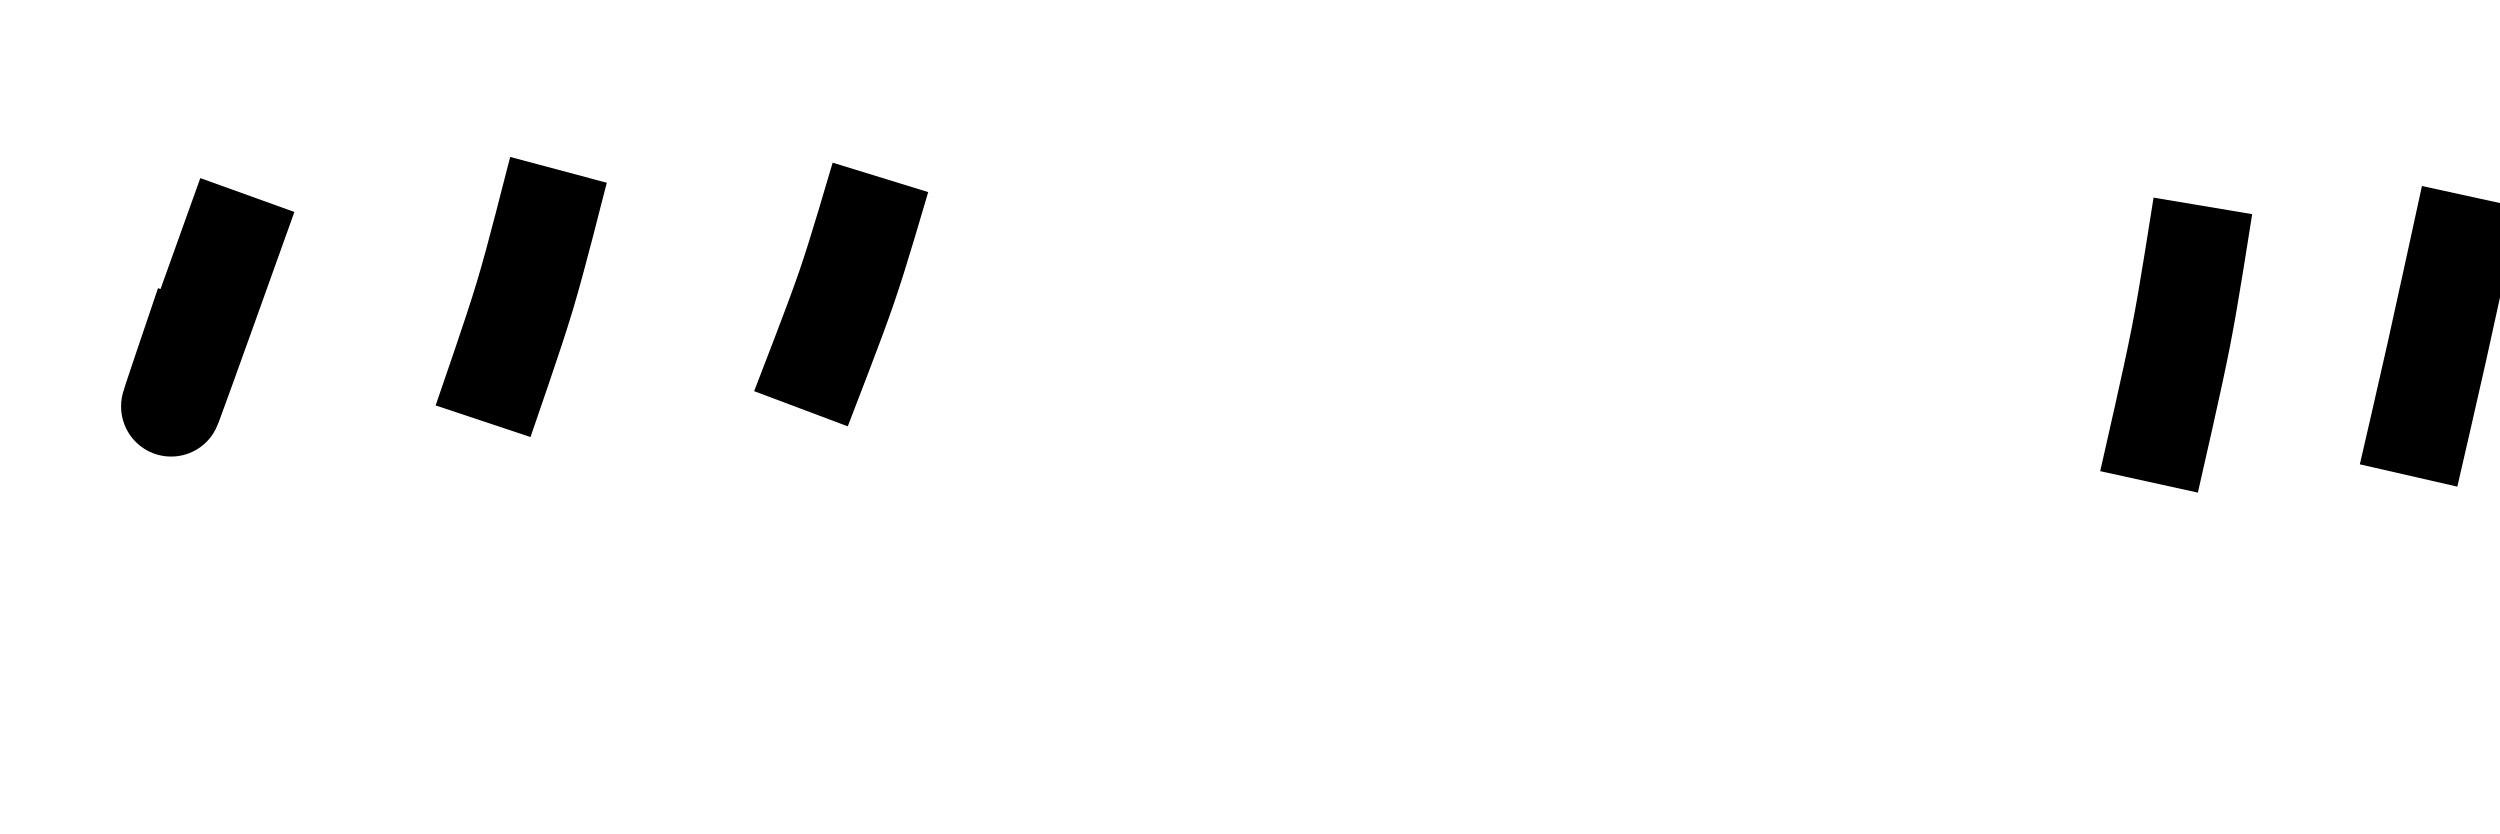
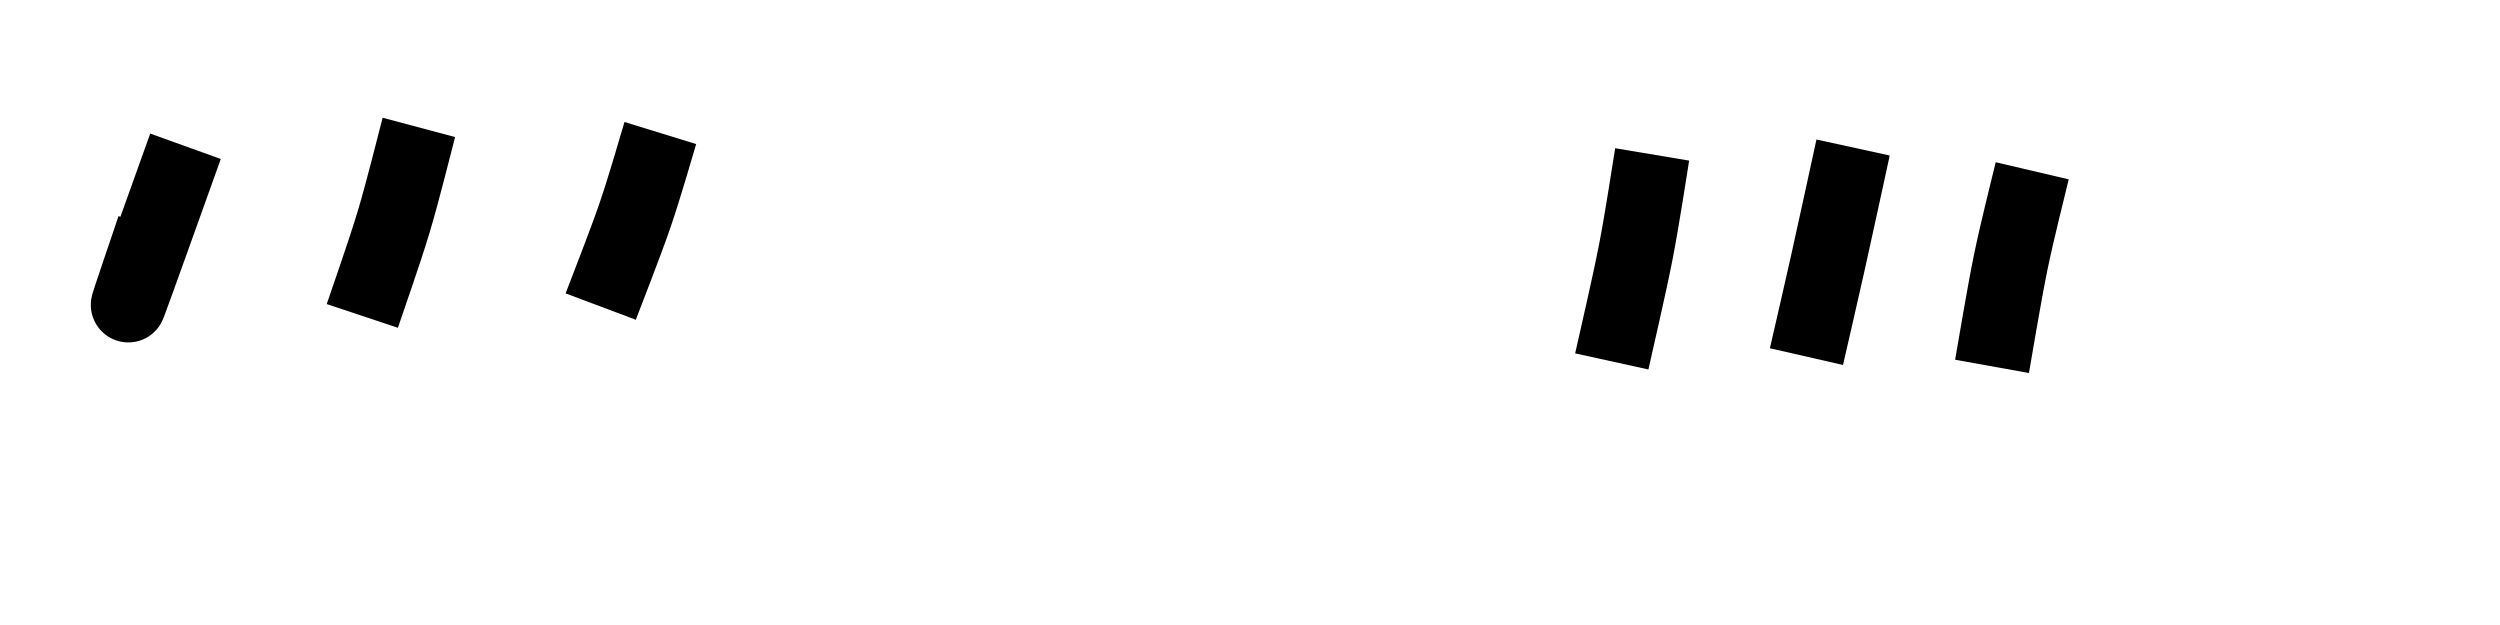
- <svg xmlns="http://www.w3.org/2000/svg" viewBox="0 0 300 100" width="300" height="100" role="img">
+ <svg xmlns="http://www.w3.org/2000/svg" viewBox="0 0 400 100" width="400" height="100" role="img">
  <g data-start="0" data-end="9999" data-layer="0" class="">
    <path d="M 29.682 23.405 C 28.174 27.594 21.47 46.365 20.632 48.543 C 19.794 50.722 23.984 38.488 24.654 36.477" fill="none" stroke="#000000" stroke-width="12" opacity="1" data-start="0" data-end="9999" data-layer="0" class="" />
    <path d="M 67.019 20.382 C 66.348 22.895 64.505 30.437 62.997 35.465 C 61.488 40.493 58.807 48.034 57.969 50.548" fill="none" stroke="#000000" stroke-width="12" opacity="1" data-start="0" data-end="9999" data-layer="0" class="" />
    <path d="M 105.653 21.286 C 104.977 23.481 103.189 29.825 101.599 34.453 C 100.009 39.08 97.028 46.618 96.114 49.051" fill="none" stroke="#000000" stroke-width="12" opacity="1" data-start="0" data-end="9999" data-layer="0" class="" />
    <path d="M 264.345 24.707 C 263.908 27.313 262.8 34.822 261.724 40.342 C 260.647 45.862 258.525 54.913 257.885 57.827" fill="none" stroke="#000000" stroke-width="12" opacity="1" data-start="0" data-end="9999" data-layer="0" class="" />
    <path d="M 296.495 23.601 C 295.82 26.689 293.686 36.556 292.442 42.132 C 291.197 47.708 289.599 54.57 289.03 57.058" fill="none" stroke="#000000" stroke-width="12" opacity="1" data-start="0" data-end="9999" data-layer="0" class="" />
    <path d="M 325.153 27.327 C 324.58 29.771 322.782 36.773 321.71 41.988 C 320.639 47.204 319.223 55.848 318.725 58.62" fill="none" stroke="#000000" stroke-width="12" opacity="1" data-start="0" data-end="9999" data-layer="0" class="" />
  </g>
</svg>
